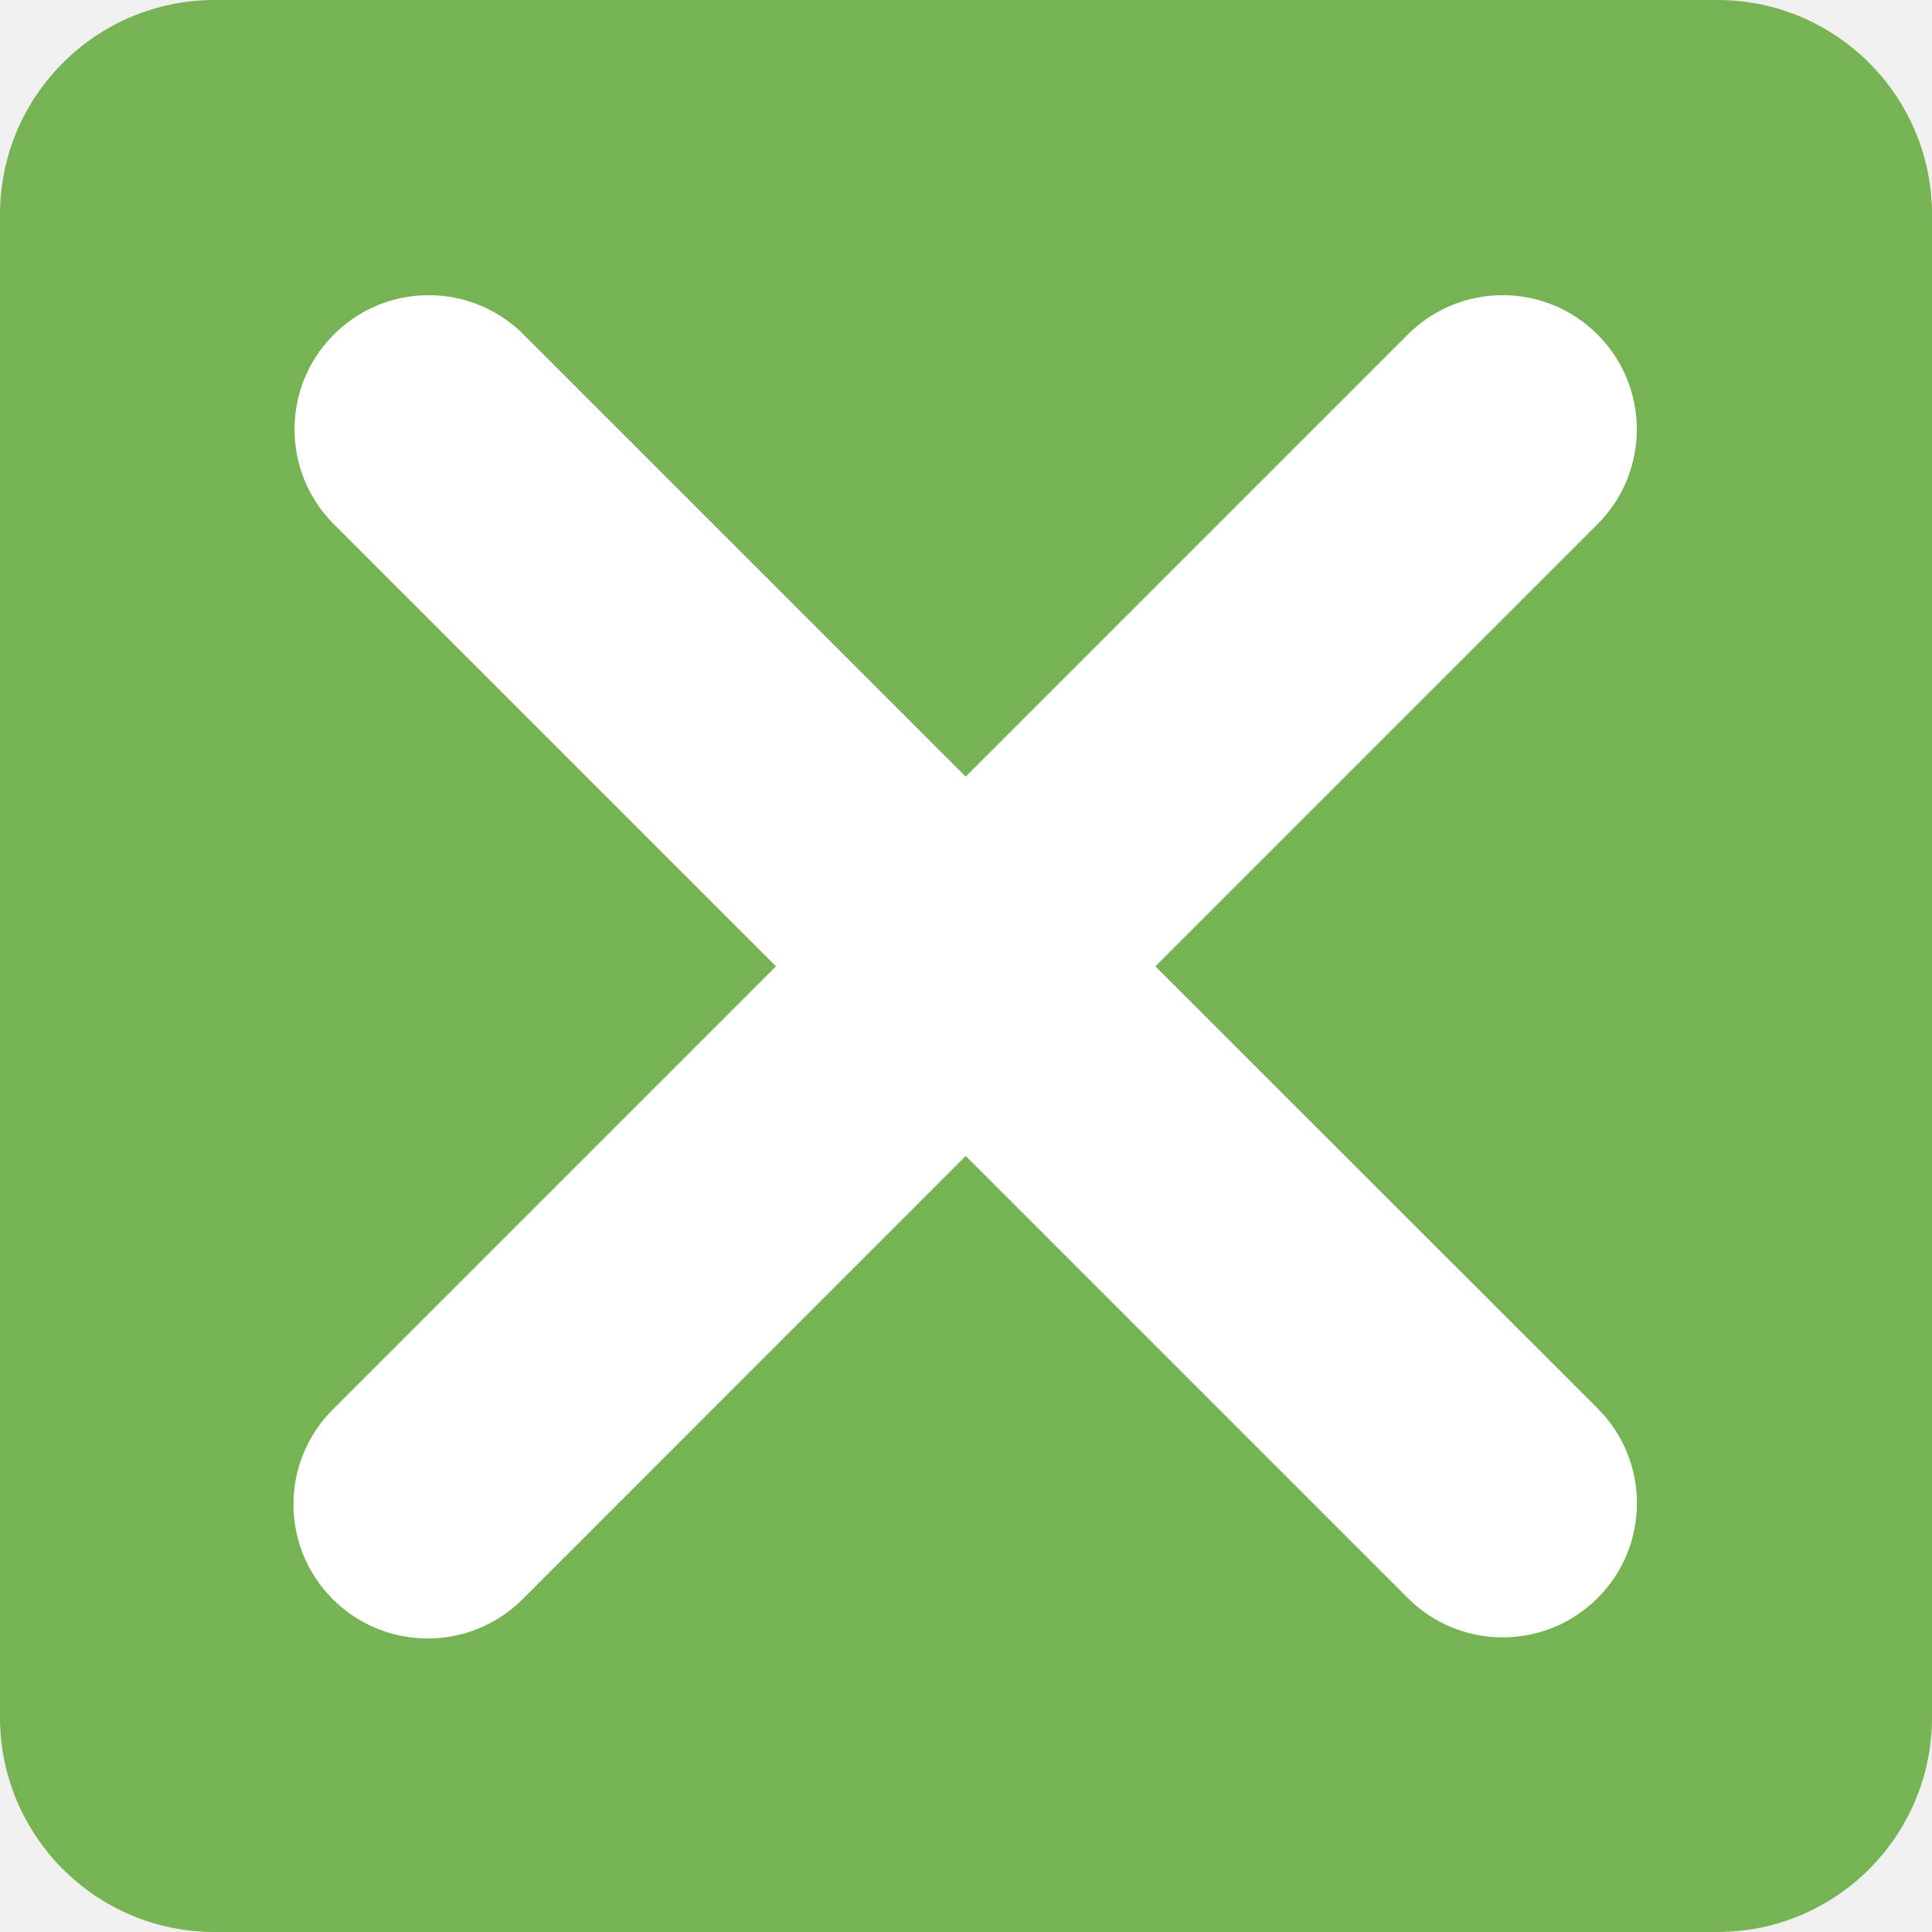
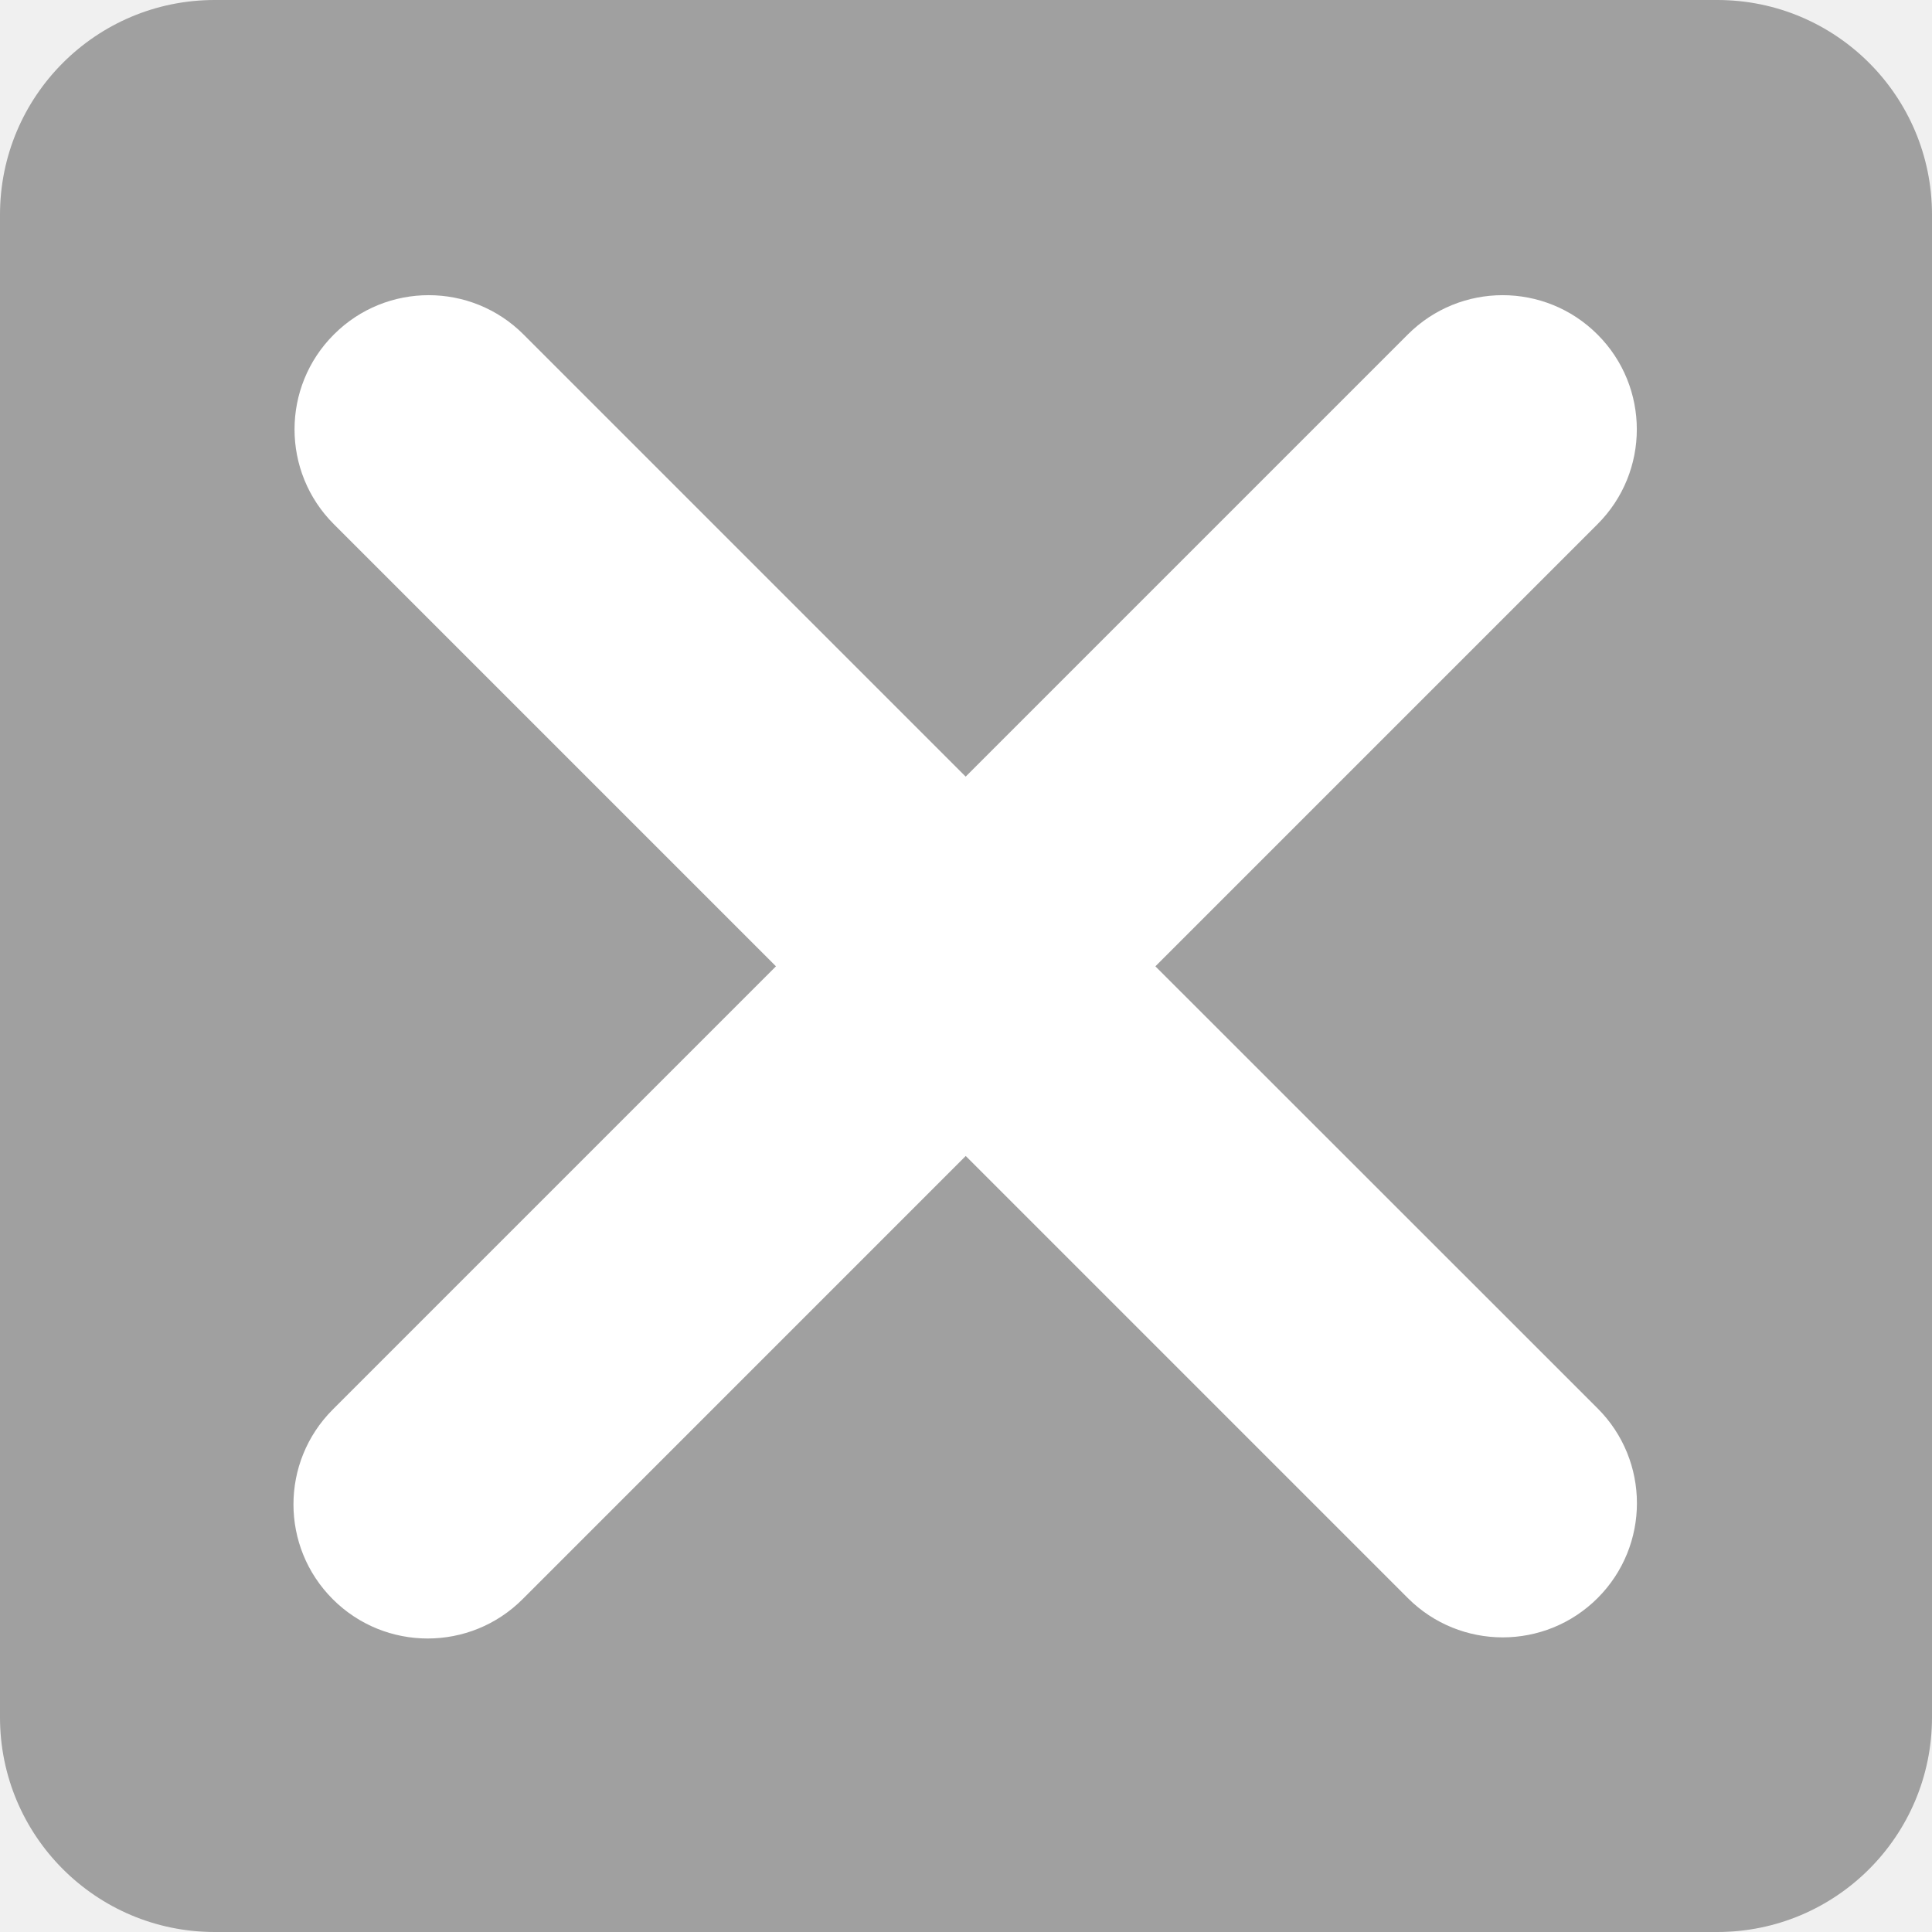
<svg xmlns="http://www.w3.org/2000/svg" viewBox="0 0 36 36">
-   <path fill="#77B255" d="M36 32c0 2.209-1.791 4-4 4H4c-2.209 0-4-1.791-4-4V4c0-2.209 1.791-4 4-4h28c2.209 0 4 1.791 4 4v28z" />
+   <path fill="#a0a0a0" d="M36 32c0 2.209-1.791 4-4 4H4c-2.209 0-4-1.791-4-4V4c0-2.209 1.791-4 4-4h28c2.209 0 4 1.791 4 4v28z" />
  <path fill="#FFF" d="M21.529 18.006l8.238-8.238c.977-.976.977-2.559 0-3.535-.977-.977-2.559-.977-3.535 0l-8.238 8.238-8.238-8.238c-.976-.977-2.56-.977-3.535 0-.977.976-.977 2.559 0 3.535l8.238 8.238-8.258 8.258c-.977.977-.977 2.559 0 3.535.488.488 1.128.732 1.768.732s1.28-.244 1.768-.732l8.258-8.259 8.238 8.238c.488.488 1.128.732 1.768.732s1.279-.244 1.768-.732c.977-.977.977-2.559 0-3.535l-8.24-8.237z" />
</svg>
